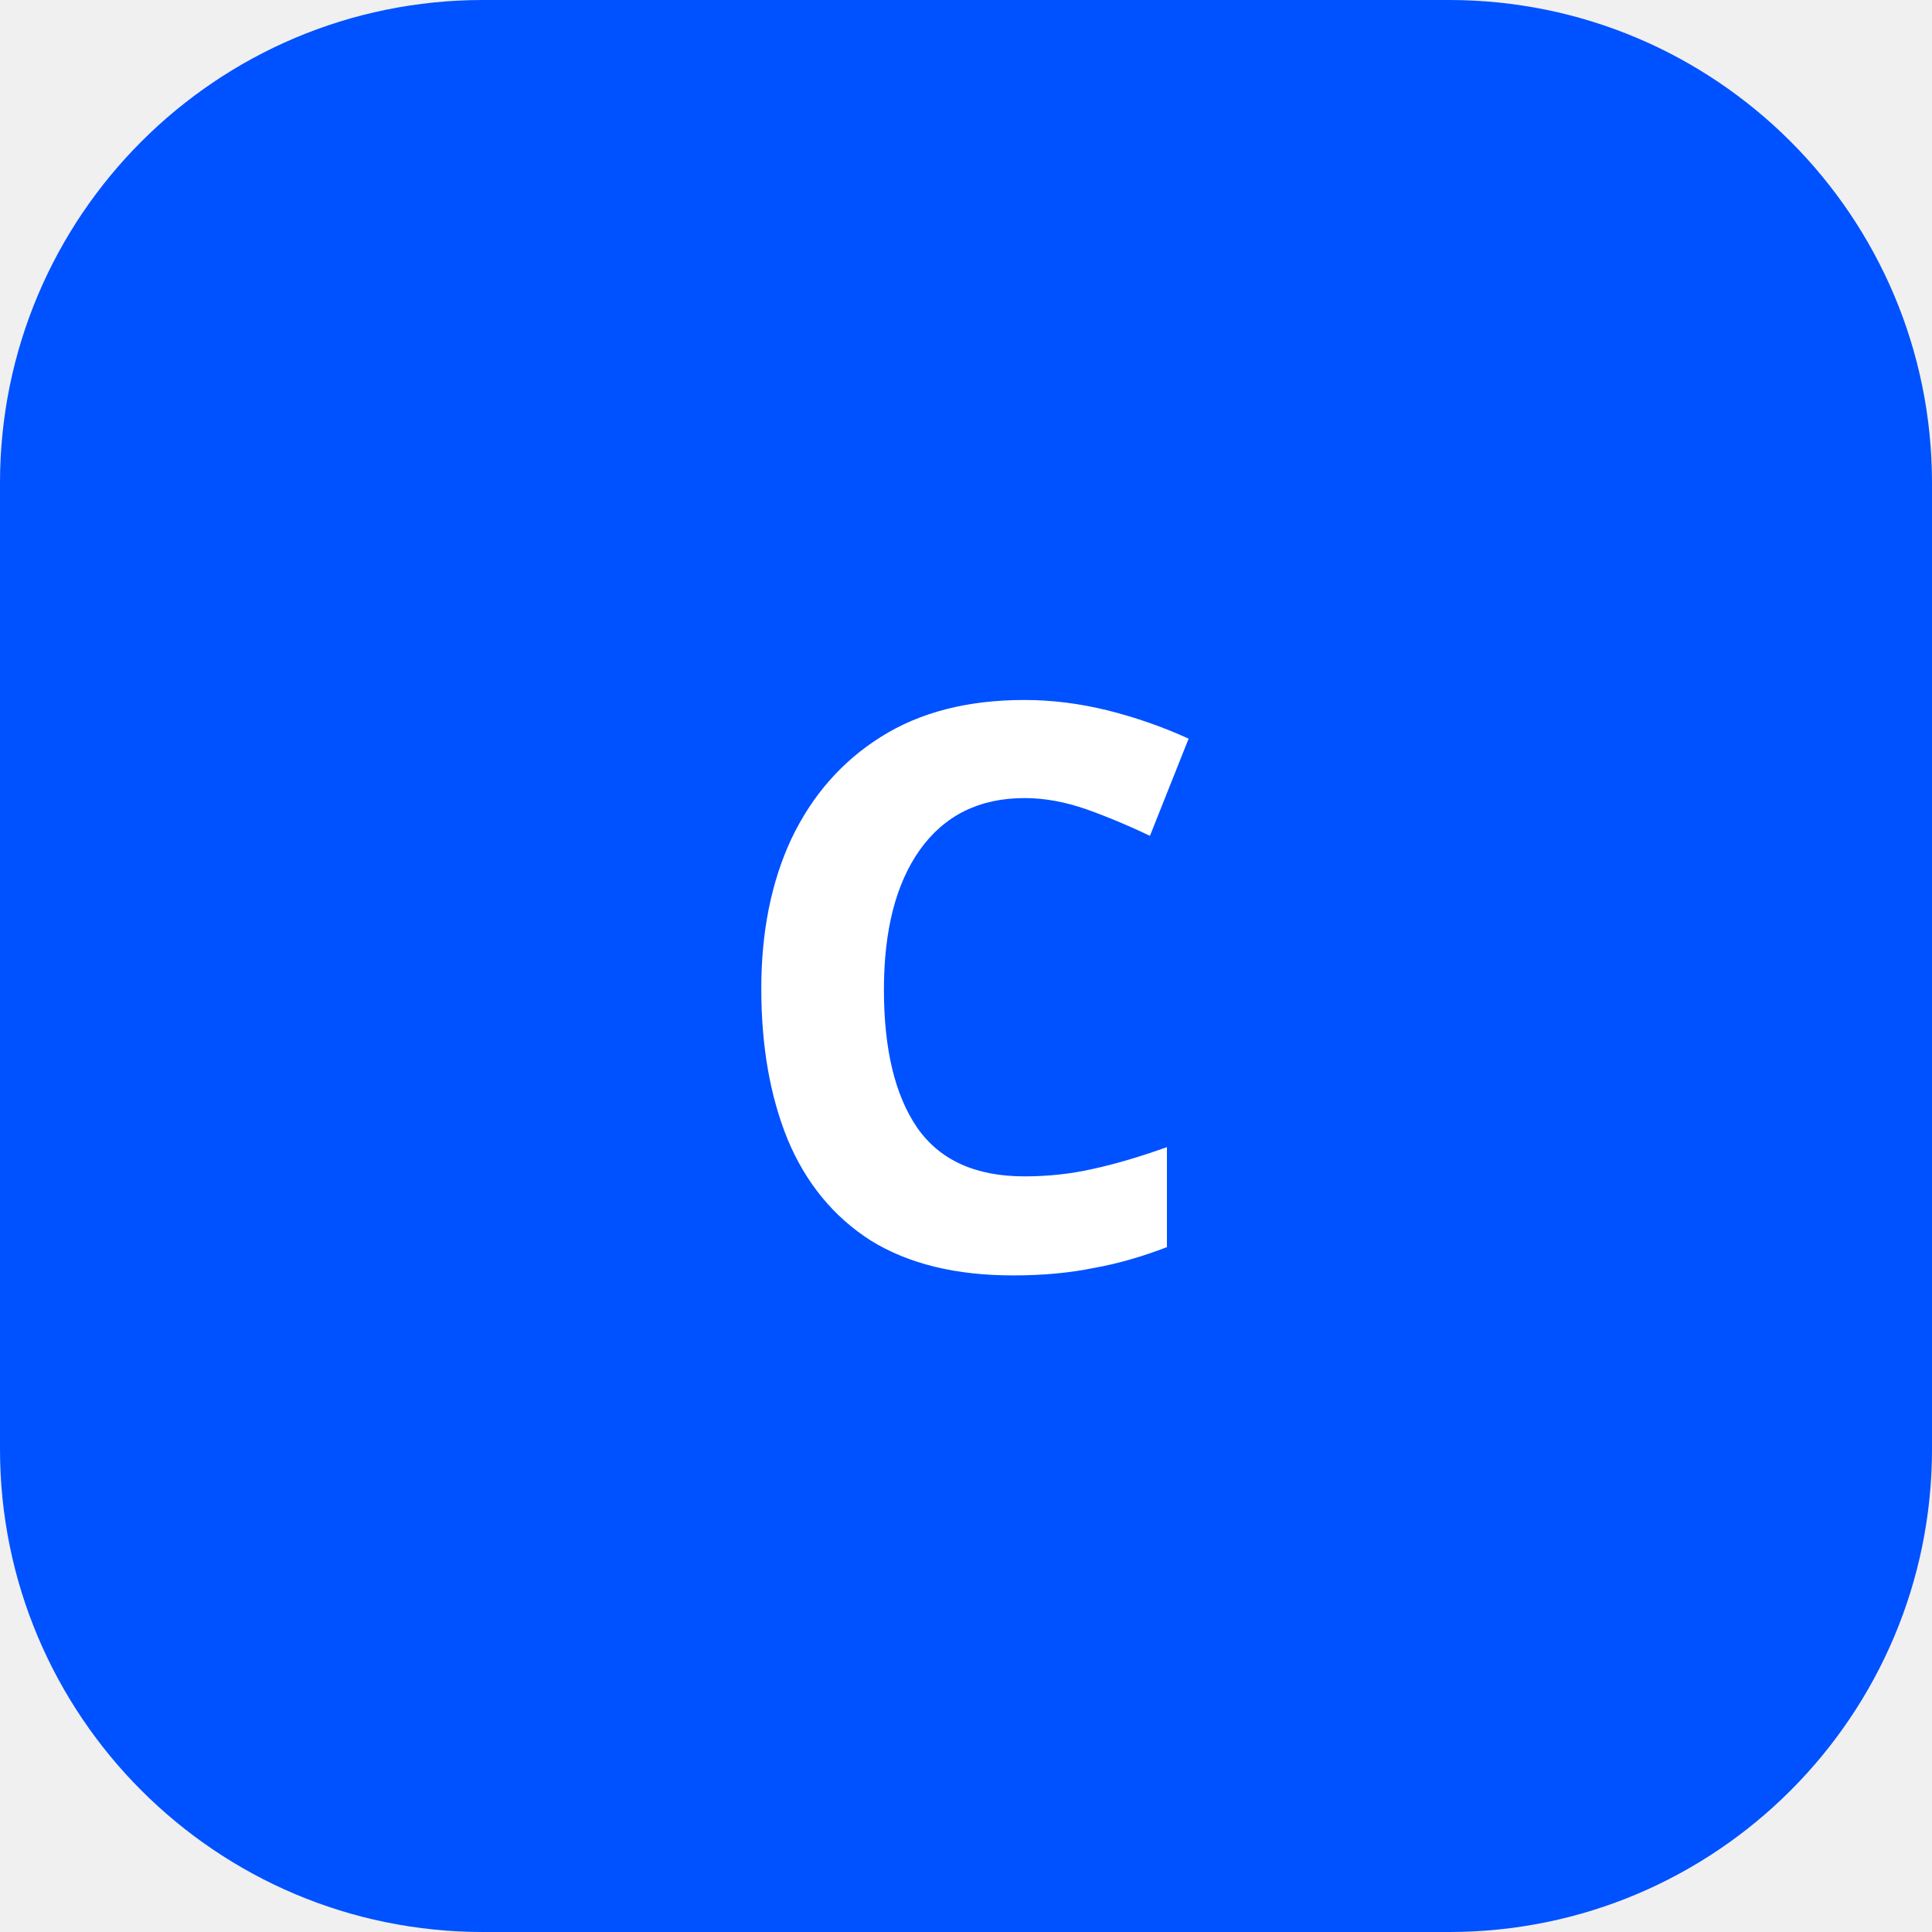
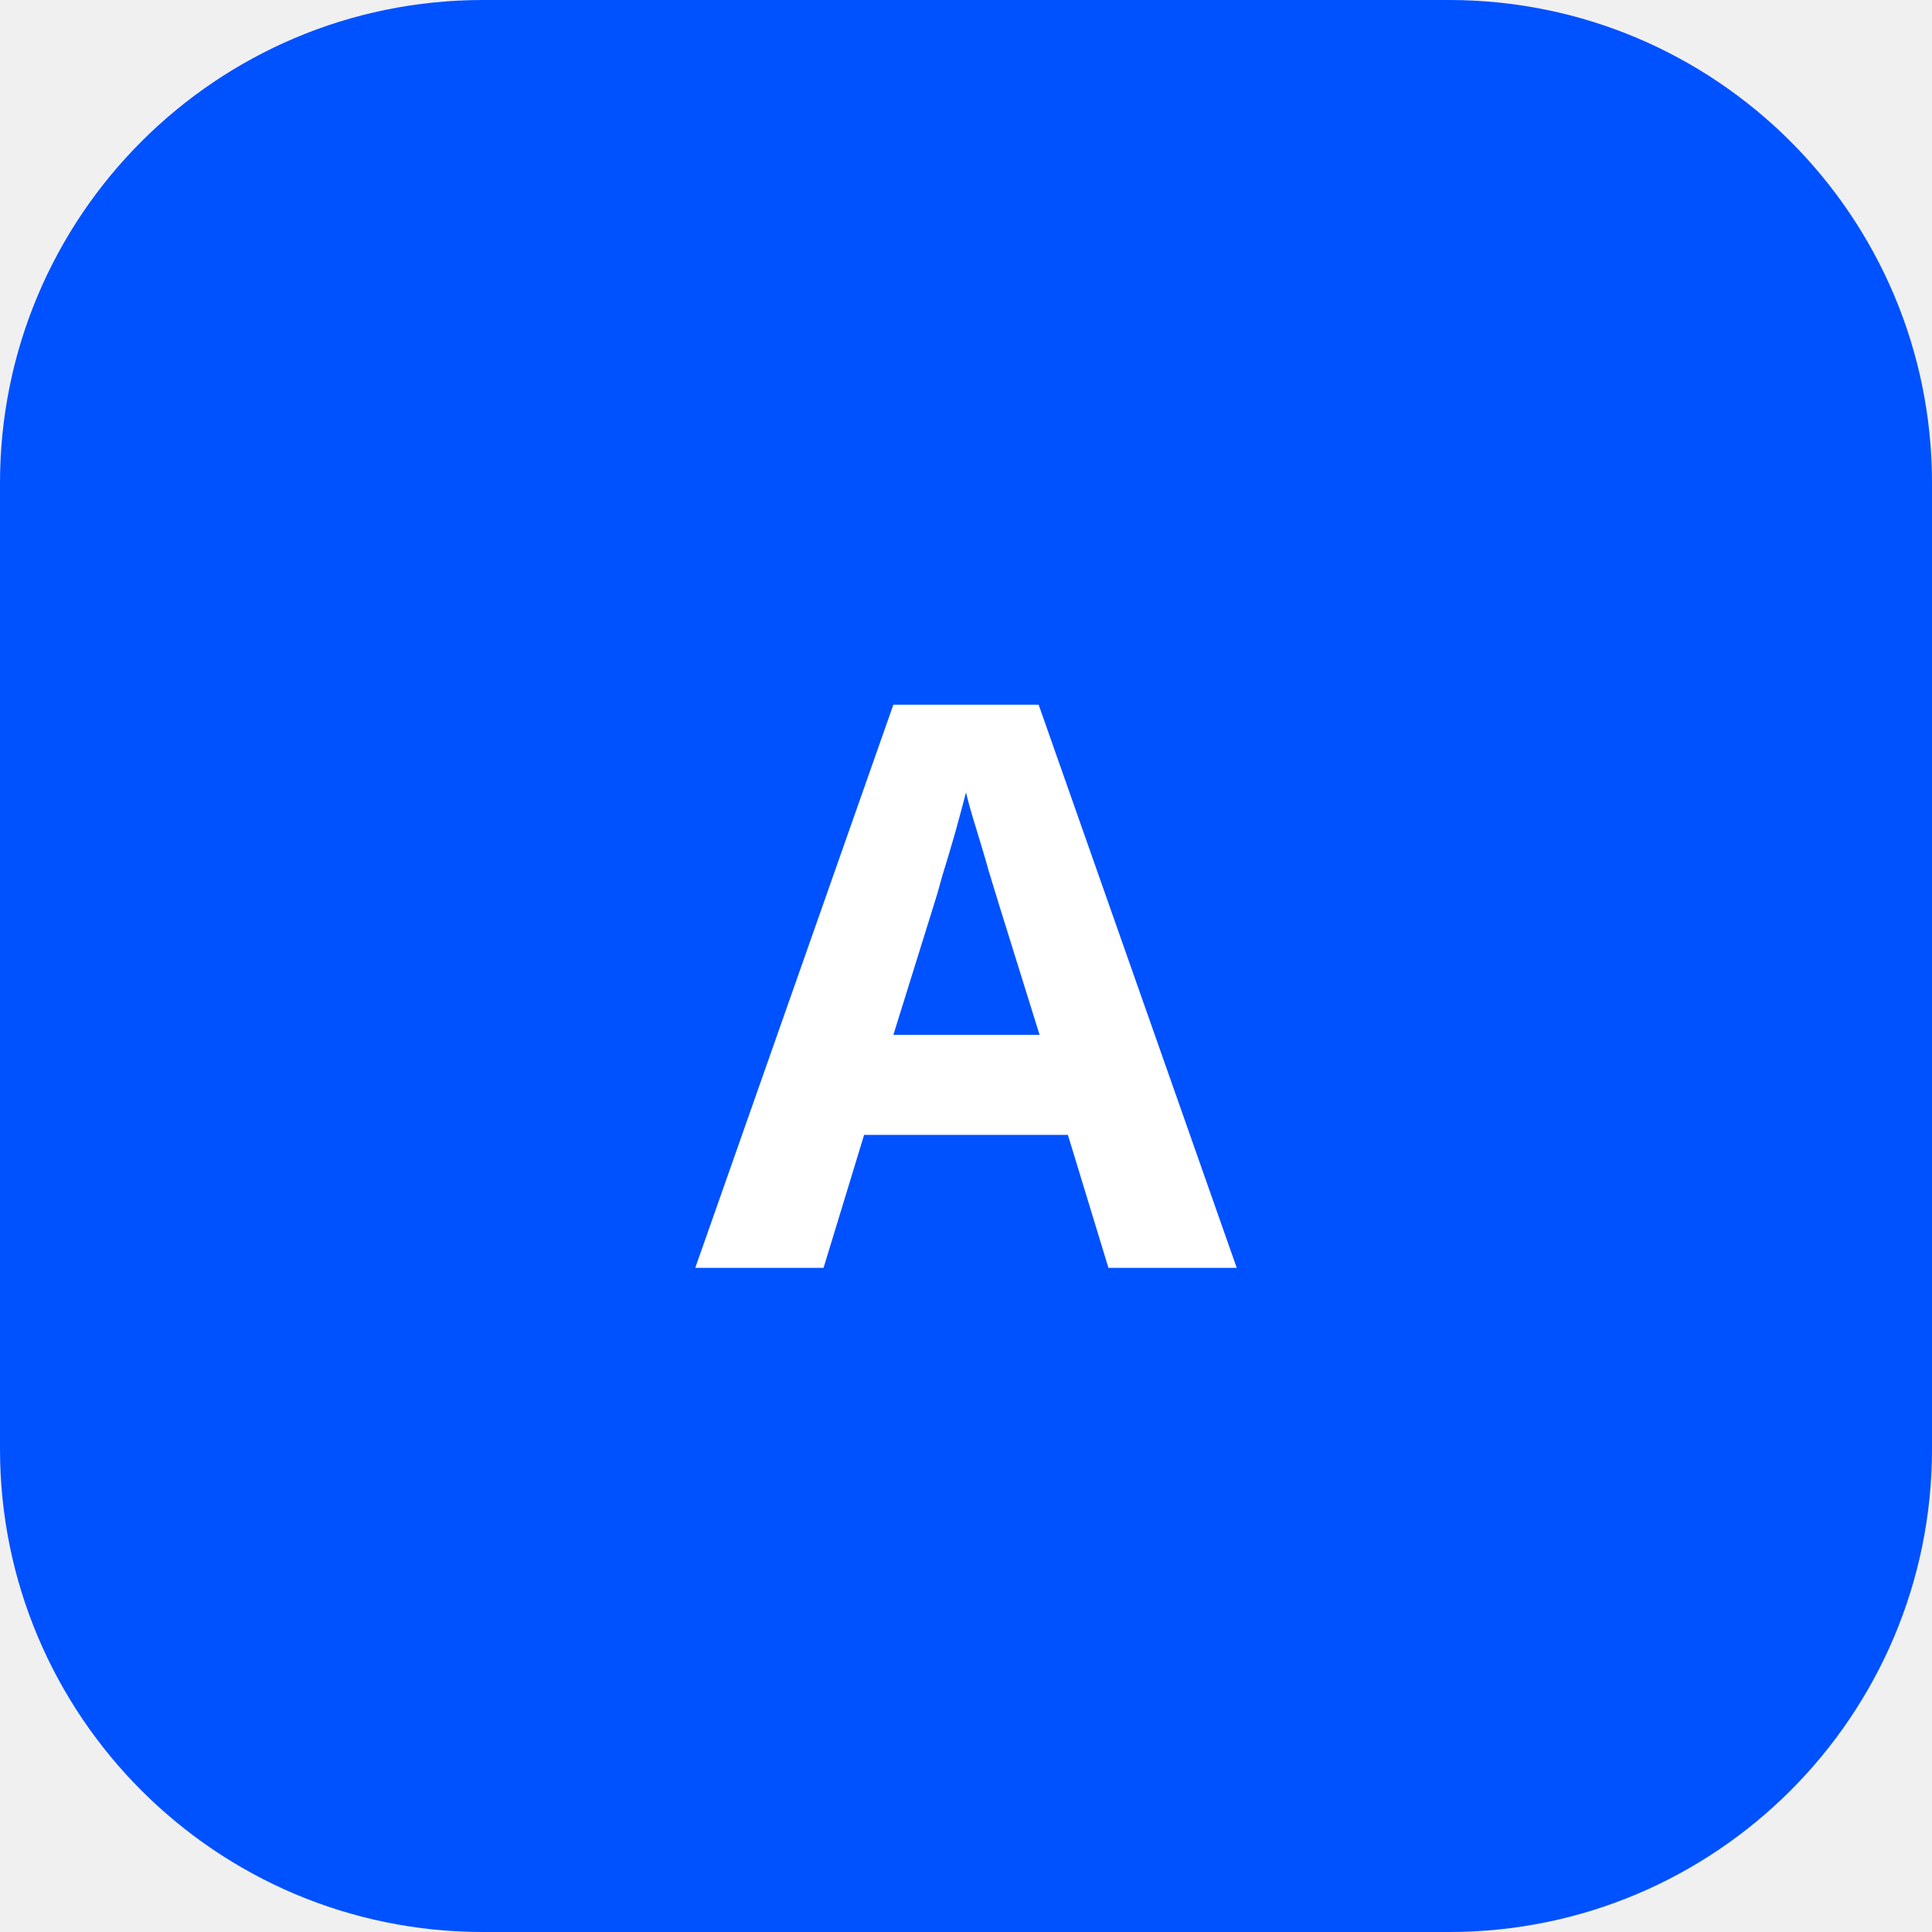
<svg xmlns="http://www.w3.org/2000/svg" viewBox="0 0 32 32" fill="none">
  <rect width="32" height="32" rx="8" fill="#0051ff" />
-   <text x="16" y="21" text-anchor="middle" fill="#ffffff" font-family="system-ui, sans-serif" font-size="13" font-weight="700">C</text>
+   <text x="16" y="21" text-anchor="middle" fill="#ffffff" font-family="system-ui, sans-serif" font-size="13" font-weight="700">A</text>
</svg>
